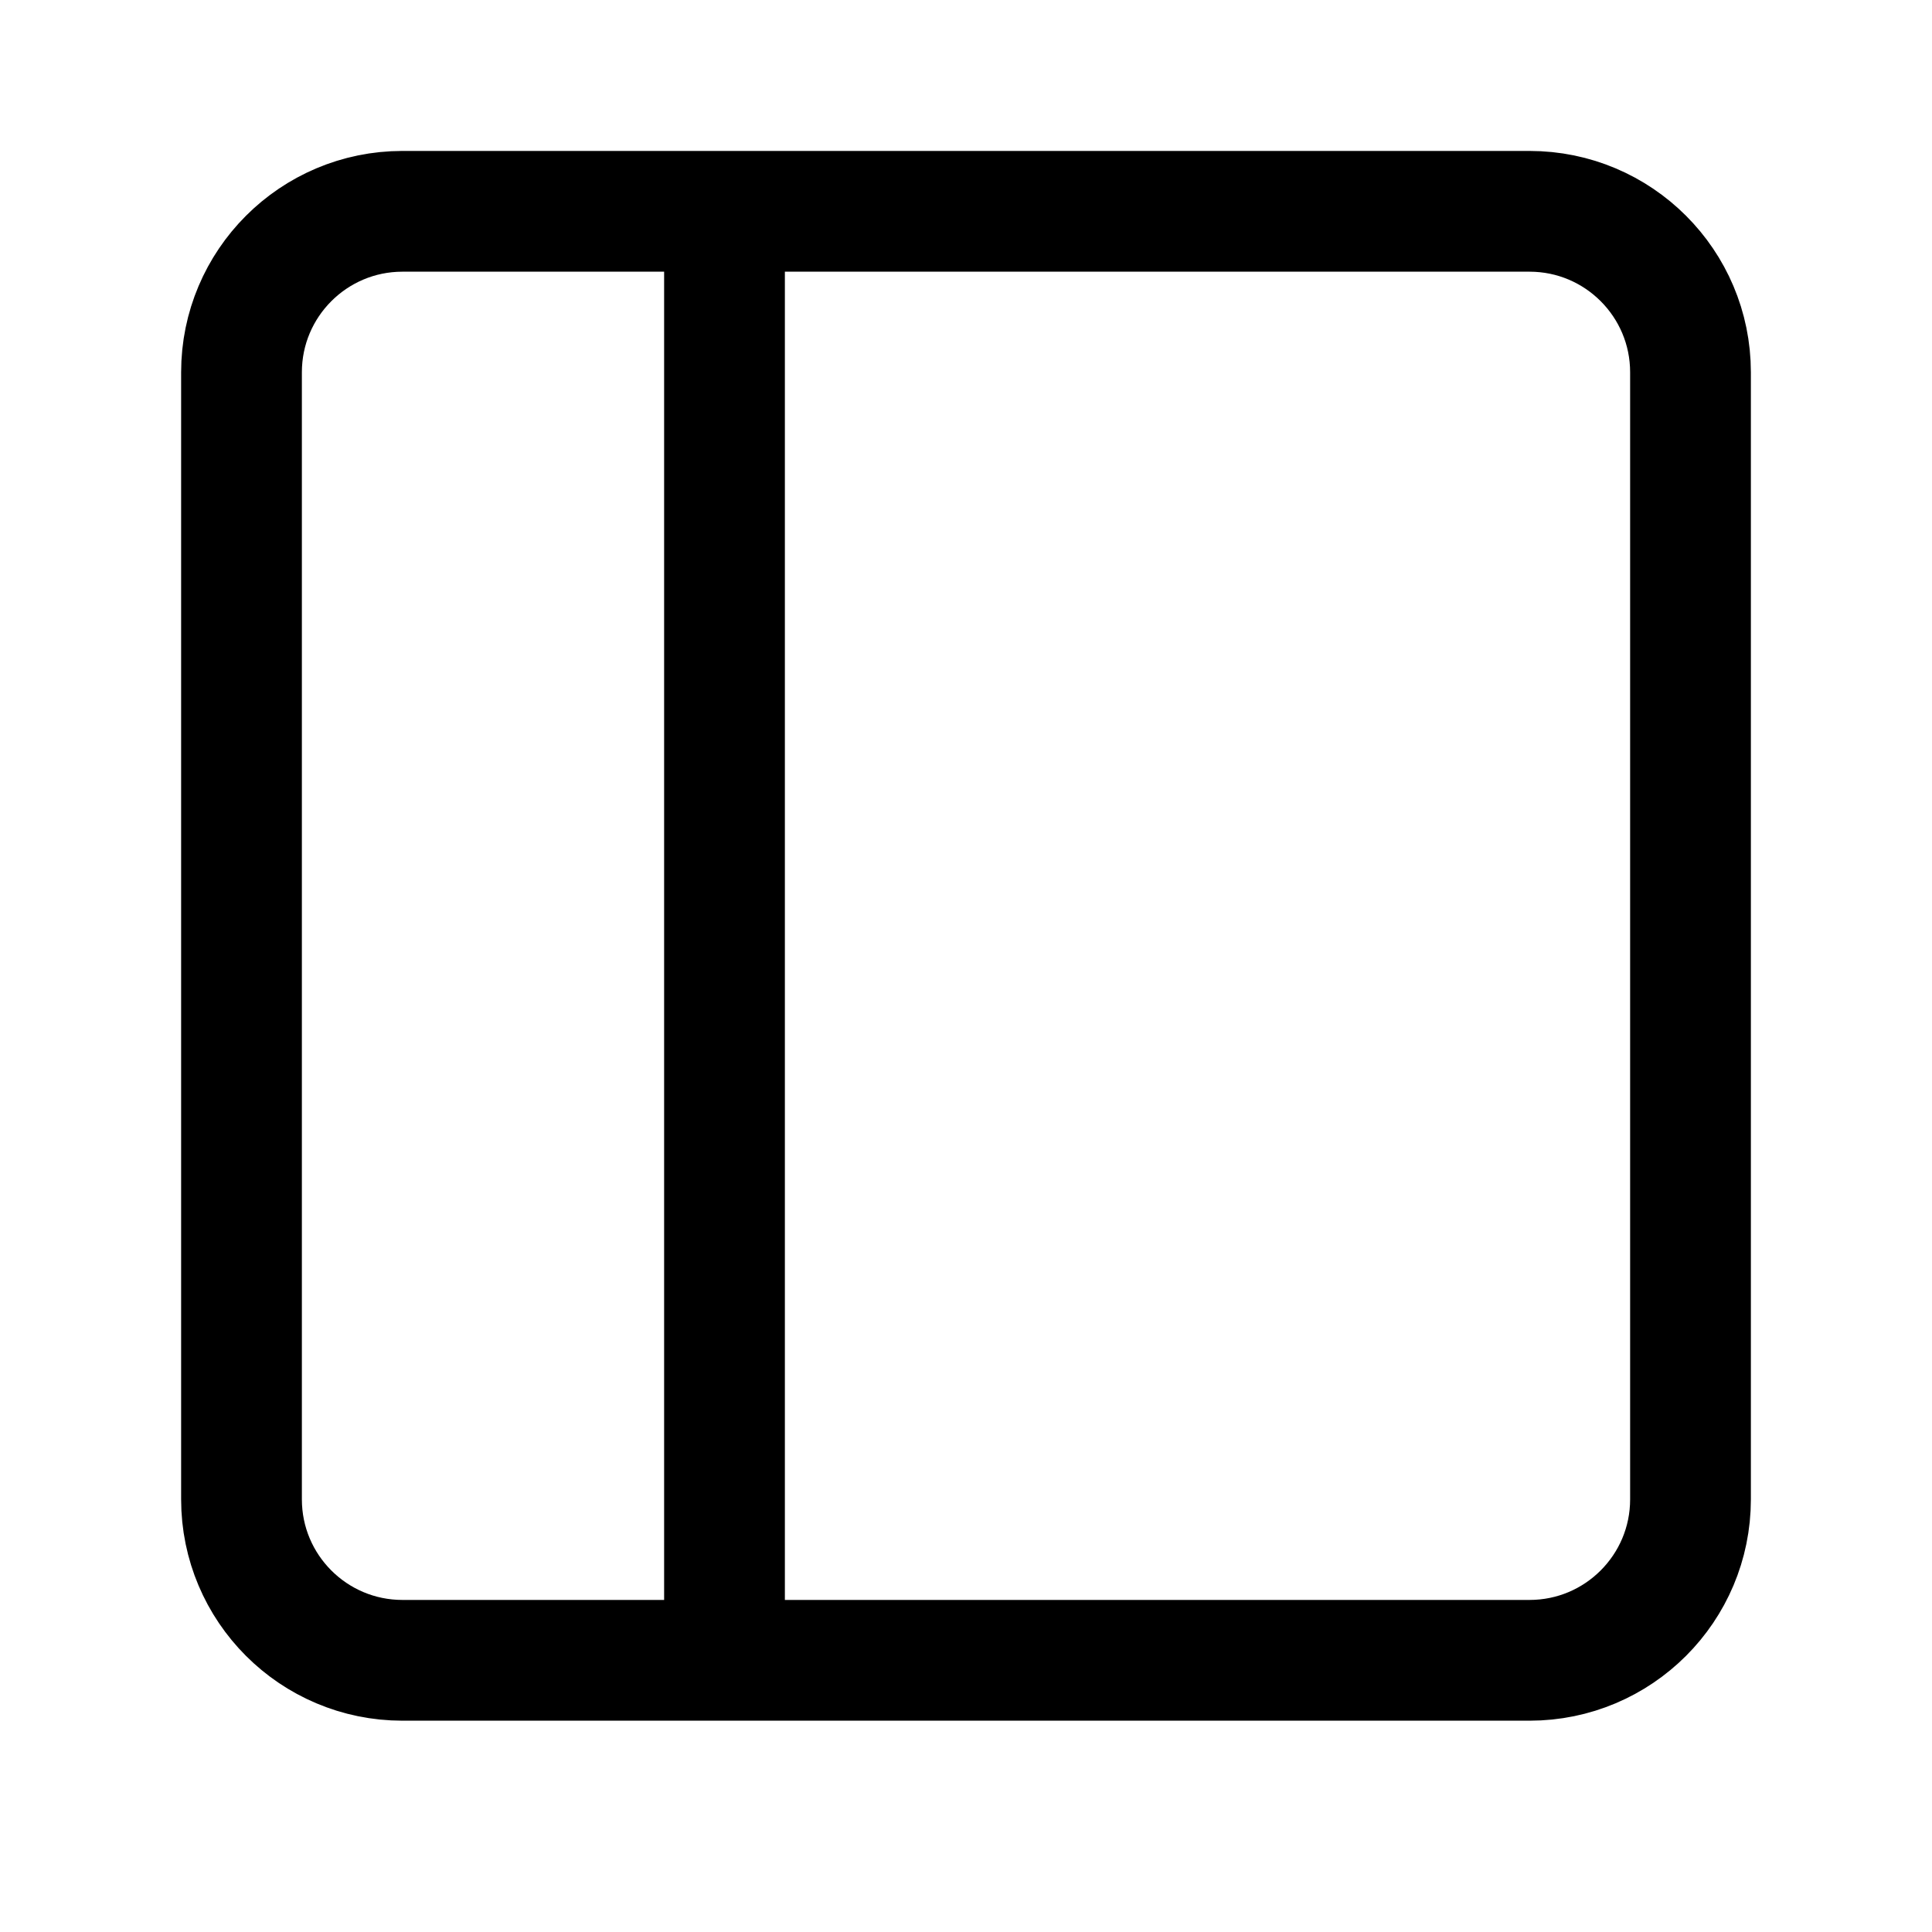
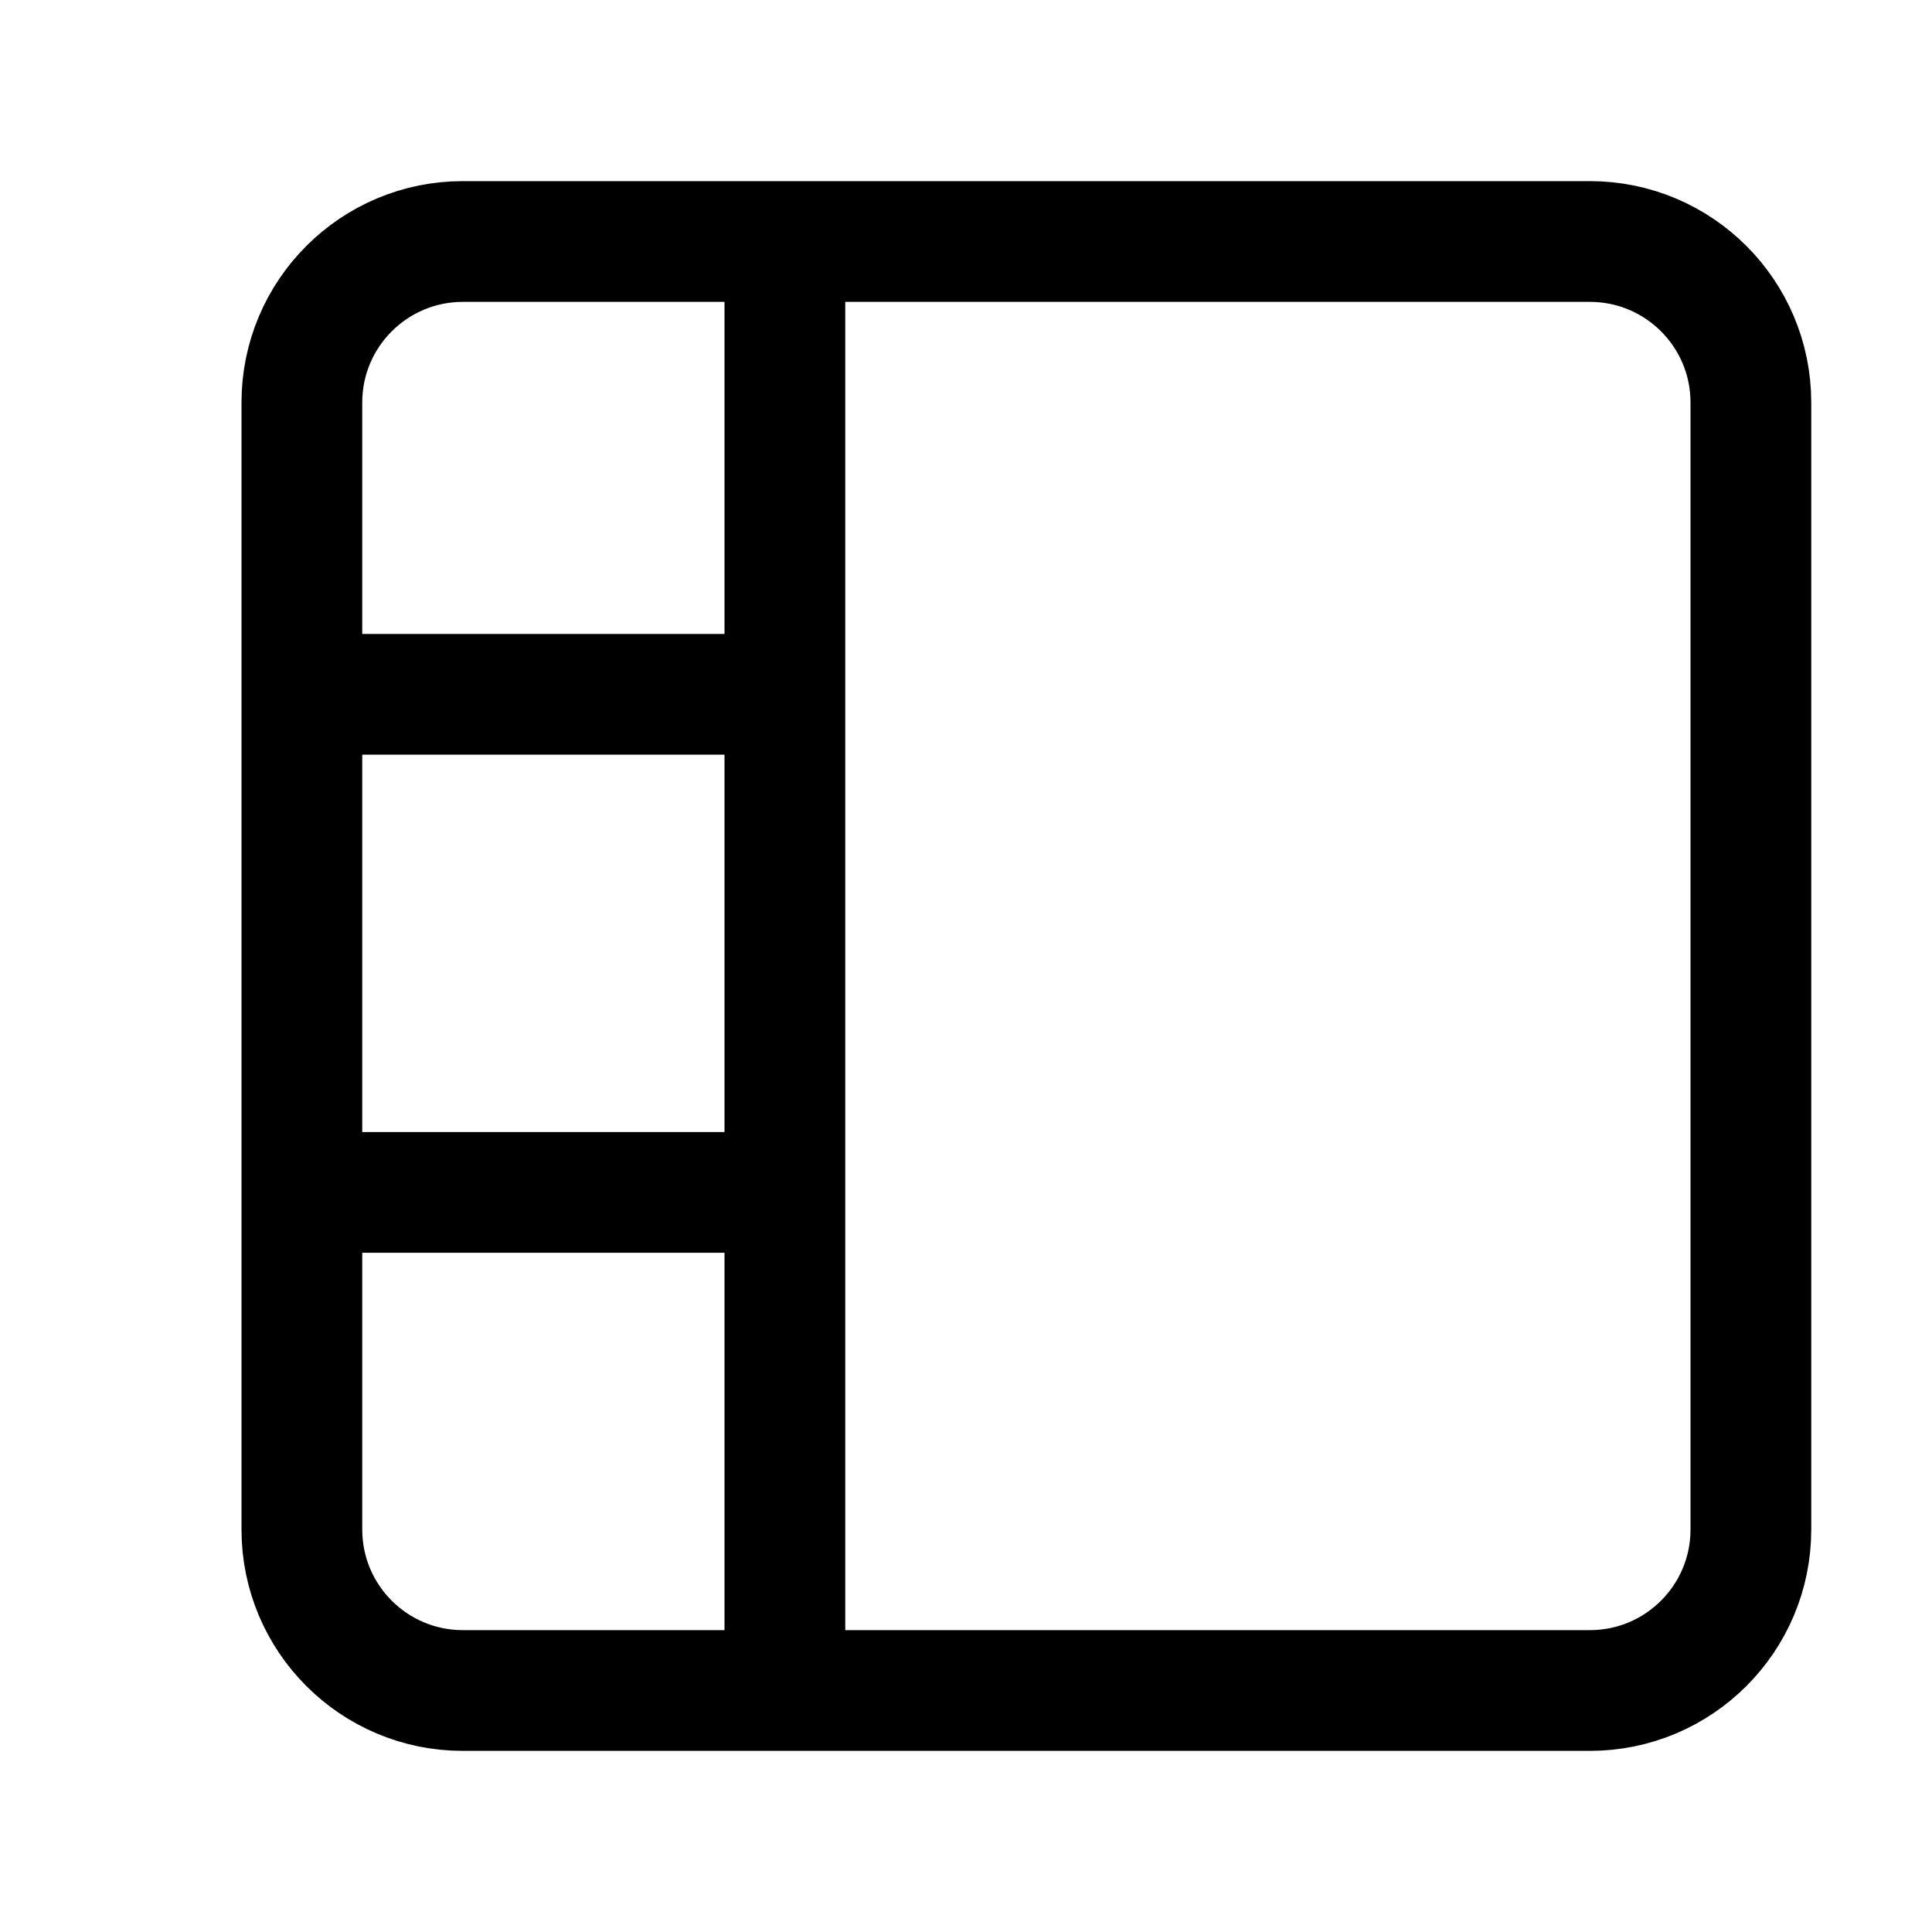
<svg xmlns="http://www.w3.org/2000/svg" fill="none" viewBox="0 0 16 16">
-   <path stroke="currentColor" stroke-linecap="round" stroke-linejoin="round" d="M6 1.75v12m-2.667-12h9.334c.736 0 1.333.597 1.333 1.333v9.334c0 .736-.597 1.333-1.333 1.333H3.333A1.333 1.333 0 0 1 2 12.417V3.083c0-.736.597-1.333 1.333-1.333" />
+   <path stroke="currentColor" stroke-linecap="round" stroke-linejoin="round" d="M6.5 2v3.75m0 8.25V9.875m-4-4.125V3.333C2.5 2.597 3.097 2 3.833 2h9.334c.736 0 1.333.597 1.333 1.333v9.334c0 .736-.597 1.333-1.333 1.333H3.833A1.333 1.333 0 0 1 2.5 12.667V9.875m0-4.125h4m-4 0v4.125m4-4.125v4.125m0 0h-4" />
</svg>
